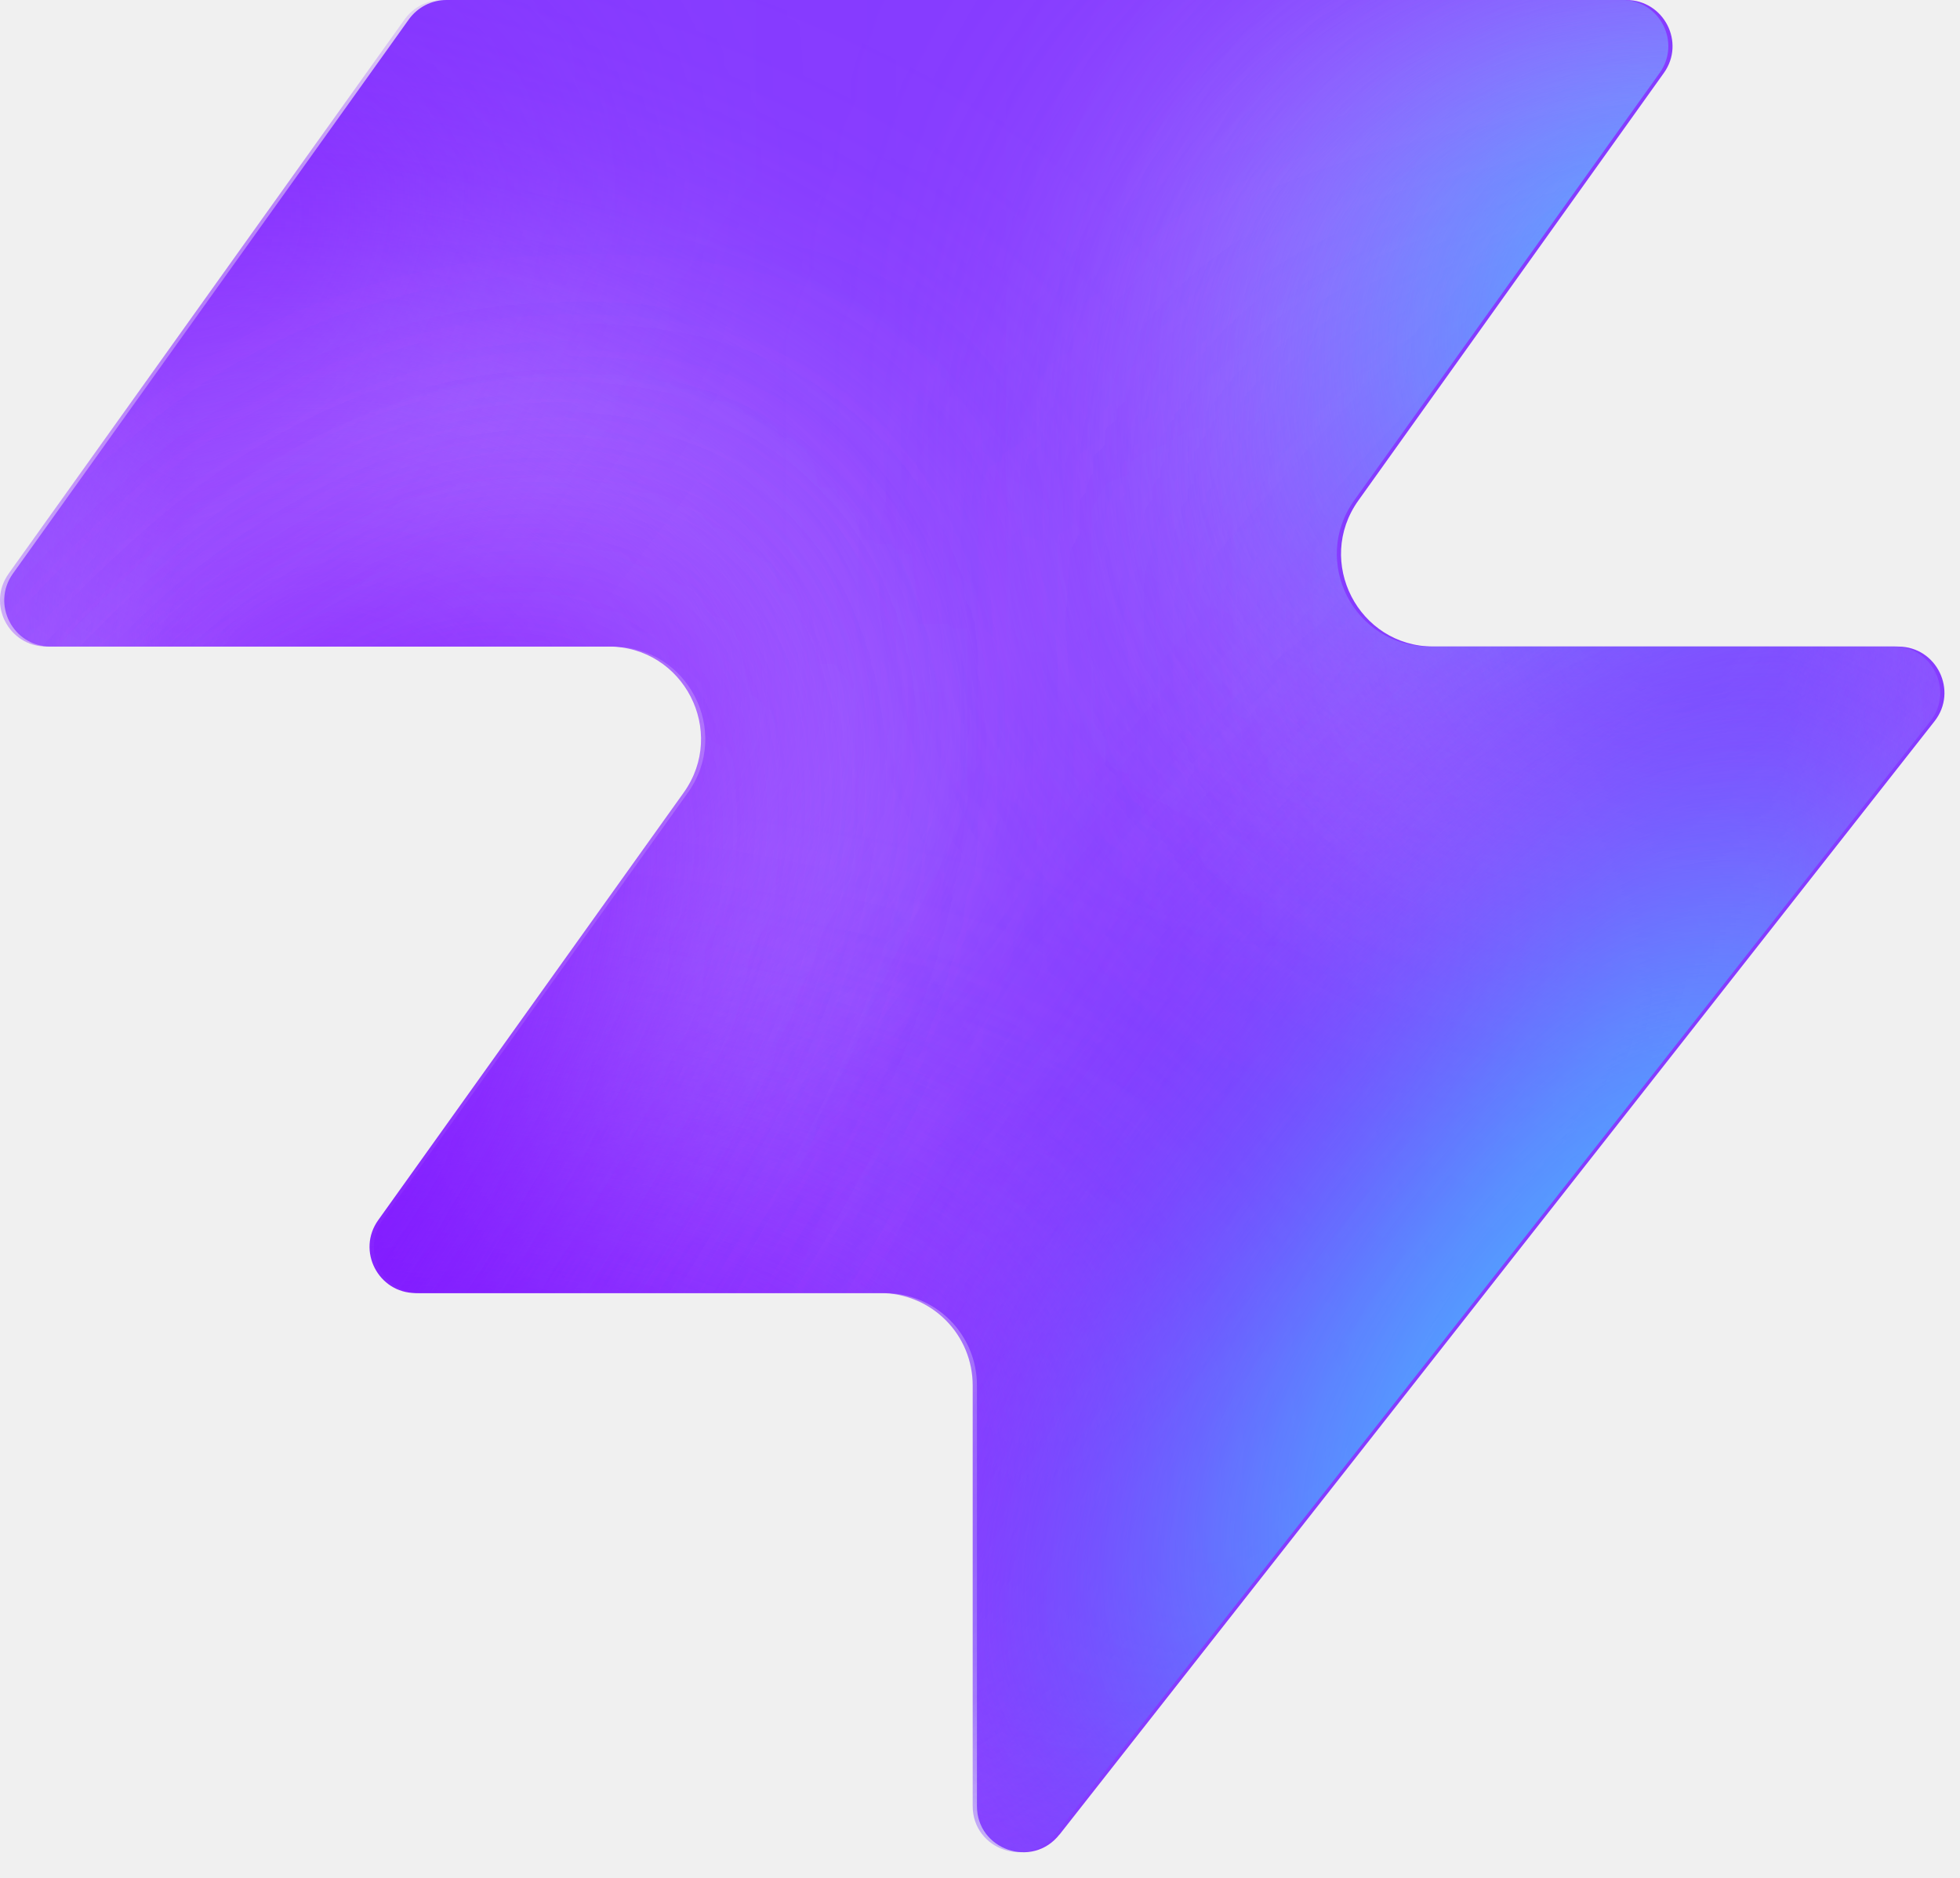
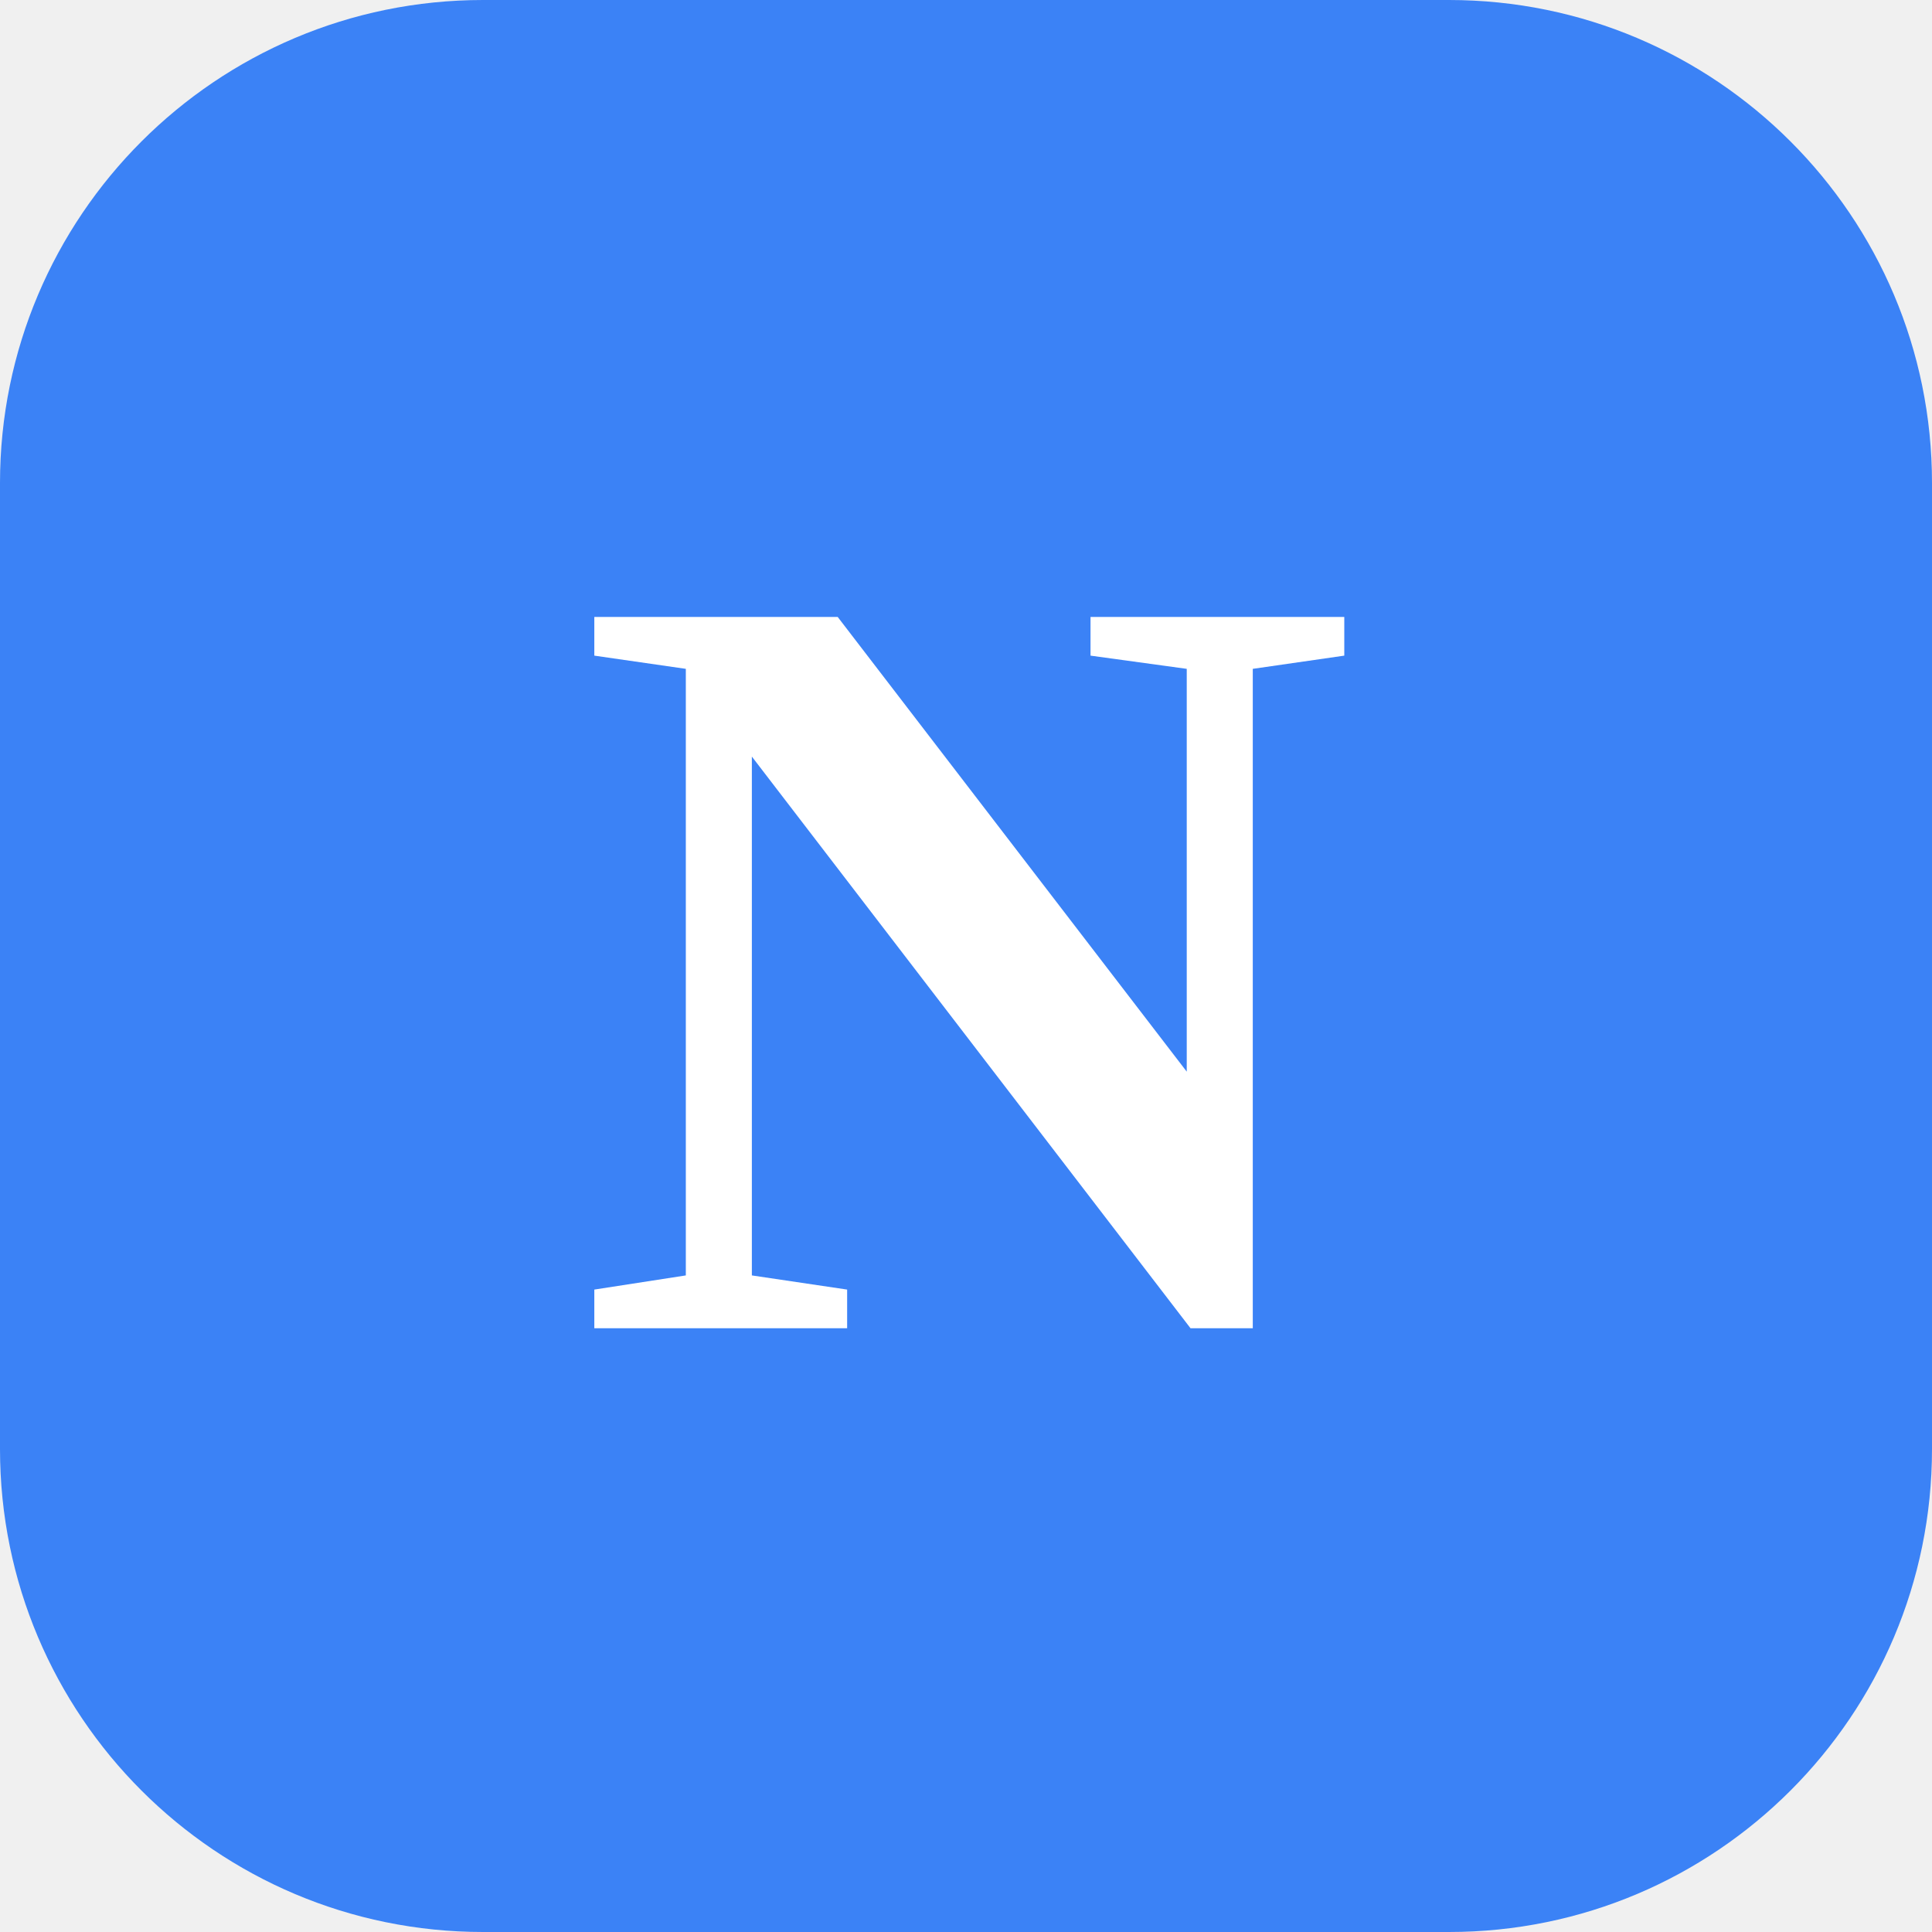
- <svg xmlns="http://www.w3.org/2000/svg" width="48" height="46" fill="none" viewBox="0 0 48 46">
-   <path fill="#863bff" d="M25.946 44.938c-.664.845-2.021.375-2.021-.698V33.937a2.26 2.26 0 0 0-2.262-2.262H10.287c-.92 0-1.456-1.04-.92-1.788l7.48-10.471c1.07-1.497 0-3.578-1.842-3.578H1.237c-.92 0-1.456-1.04-.92-1.788L10.013.474c.214-.297.556-.474.92-.474h28.894c.92 0 1.456 1.04.92 1.788l-7.48 10.471c-1.07 1.498 0 3.579 1.842 3.579h11.377c.943 0 1.473 1.088.89 1.83L25.947 44.94z" style="fill:#863bff;fill:color(display-p3 .525 .23 1);fill-opacity:1" />
-   <mask id="a" width="48" height="46" x="0" y="0" maskUnits="userSpaceOnUse" style="mask-type:alpha">
-     <path fill="#000" d="M25.842 44.938c-.664.844-2.021.375-2.021-.698V33.937a2.26 2.26 0 0 0-2.262-2.262H10.183c-.92 0-1.456-1.04-.92-1.788l7.48-10.471c1.07-1.498 0-3.579-1.842-3.579H1.133c-.92 0-1.456-1.04-.92-1.787L9.91.473c.214-.297.556-.474.92-.474h28.894c.92 0 1.456 1.04.92 1.788l-7.48 10.471c-1.07 1.498 0 3.578 1.842 3.578h11.377c.943 0 1.473 1.088.89 1.832L25.843 44.94z" style="fill:#000;fill-opacity:1" />
-   </mask>
-   <g mask="url(#a)">
-     <g filter="url(#b)">
-       <ellipse cx="5.508" cy="14.704" fill="#ede6ff" rx="5.508" ry="14.704" style="fill:#ede6ff;fill:color(display-p3 .927 .903 1);fill-opacity:1" transform="matrix(.00324 1 1 -.00324 -4.47 31.516)" />
-     </g>
-     <g filter="url(#c)">
-       <ellipse cx="10.399" cy="29.851" fill="#ede6ff" rx="10.399" ry="29.851" style="fill:#ede6ff;fill:color(display-p3 .927 .903 1);fill-opacity:1" transform="matrix(.00324 1 1 -.00324 -39.328 7.883)" />
-     </g>
-     <g filter="url(#d)">
-       <ellipse cx="5.508" cy="30.487" fill="#7e14ff" rx="5.508" ry="30.487" style="fill:#7e14ff;fill:color(display-p3 .492 .077 1);fill-opacity:1" transform="rotate(89.814 -25.913 -14.639)scale(1 -1)" />
-     </g>
-     <g filter="url(#e)">
-       <ellipse cx="5.508" cy="30.599" fill="#7e14ff" rx="5.508" ry="30.599" style="fill:#7e14ff;fill:color(display-p3 .492 .077 1);fill-opacity:1" transform="rotate(89.814 -32.644 -3.334)scale(1 -1)" />
-     </g>
-     <g filter="url(#f)">
-       <ellipse cx="5.508" cy="30.599" fill="#7e14ff" rx="5.508" ry="30.599" style="fill:#7e14ff;fill:color(display-p3 .492 .077 1);fill-opacity:1" transform="matrix(.00324 1 1 -.00324 -34.34 30.47)" />
-     </g>
-     <g filter="url(#g)">
-       <ellipse cx="14.072" cy="22.078" fill="#ede6ff" rx="14.072" ry="22.078" style="fill:#ede6ff;fill:color(display-p3 .927 .903 1);fill-opacity:1" transform="rotate(93.35 24.506 48.493)scale(-1 1)" />
-     </g>
-     <g filter="url(#h)">
-       <ellipse cx="3.47" cy="21.501" fill="#7e14ff" rx="3.47" ry="21.501" style="fill:#7e14ff;fill:color(display-p3 .492 .077 1);fill-opacity:1" transform="rotate(89.009 28.708 47.59)scale(-1 1)" />
-     </g>
-     <g filter="url(#i)">
-       <ellipse cx="3.47" cy="21.501" fill="#7e14ff" rx="3.47" ry="21.501" style="fill:#7e14ff;fill:color(display-p3 .492 .077 1);fill-opacity:1" transform="rotate(89.009 28.708 47.59)scale(-1 1)" />
-     </g>
-     <g filter="url(#j)">
-       <ellipse cx=".387" cy="8.972" fill="#7e14ff" rx="4.407" ry="29.108" style="fill:#7e14ff;fill:color(display-p3 .492 .077 1);fill-opacity:1" transform="rotate(39.51 .387 8.972)" />
-     </g>
-     <g filter="url(#k)">
-       <ellipse cx="47.523" cy="-6.092" fill="#7e14ff" rx="4.407" ry="29.108" style="fill:#7e14ff;fill:color(display-p3 .492 .077 1);fill-opacity:1" transform="rotate(37.892 47.523 -6.092)" />
-     </g>
-     <g filter="url(#l)">
-       <ellipse cx="41.412" cy="6.333" fill="#47bfff" rx="5.971" ry="9.665" style="fill:#47bfff;fill:color(display-p3 .28 .748 1);fill-opacity:1" transform="rotate(37.892 41.412 6.333)" />
-     </g>
-     <g filter="url(#m)">
-       <ellipse cx="-1.879" cy="38.332" fill="#7e14ff" rx="4.407" ry="29.108" style="fill:#7e14ff;fill:color(display-p3 .492 .077 1);fill-opacity:1" transform="rotate(37.892 -1.88 38.332)" />
-     </g>
-     <g filter="url(#n)">
-       <ellipse cx="-1.879" cy="38.332" fill="#7e14ff" rx="4.407" ry="29.108" style="fill:#7e14ff;fill:color(display-p3 .492 .077 1);fill-opacity:1" transform="rotate(37.892 -1.88 38.332)" />
-     </g>
-     <g filter="url(#o)">
-       <ellipse cx="35.651" cy="29.907" fill="#7e14ff" rx="4.407" ry="29.108" style="fill:#7e14ff;fill:color(display-p3 .492 .077 1);fill-opacity:1" transform="rotate(37.892 35.651 29.907)" />
-     </g>
-     <g filter="url(#p)">
-       <ellipse cx="38.418" cy="32.4" fill="#47bfff" rx="5.971" ry="15.297" style="fill:#47bfff;fill:color(display-p3 .28 .748 1);fill-opacity:1" transform="rotate(37.892 38.418 32.4)" />
-     </g>
-   </g>
-   <defs>
-     <filter id="b" width="60.045" height="41.654" x="-19.77" y="16.149" color-interpolation-filters="sRGB" filterUnits="userSpaceOnUse">
-       <feFlood flood-opacity="0" result="BackgroundImageFix" />
-       <feBlend in="SourceGraphic" in2="BackgroundImageFix" result="shape" />
-       <feGaussianBlur result="effect1_foregroundBlur_2002_17158" stdDeviation="7.659" />
-     </filter>
-     <filter id="c" width="90.34" height="51.437" x="-54.613" y="-7.533" color-interpolation-filters="sRGB" filterUnits="userSpaceOnUse">
-       <feFlood flood-opacity="0" result="BackgroundImageFix" />
-       <feBlend in="SourceGraphic" in2="BackgroundImageFix" result="shape" />
-       <feGaussianBlur result="effect1_foregroundBlur_2002_17158" stdDeviation="7.659" />
-     </filter>
-     <filter id="d" width="79.355" height="29.4" x="-49.64" y="2.03" color-interpolation-filters="sRGB" filterUnits="userSpaceOnUse">
-       <feFlood flood-opacity="0" result="BackgroundImageFix" />
-       <feBlend in="SourceGraphic" in2="BackgroundImageFix" result="shape" />
-       <feGaussianBlur result="effect1_foregroundBlur_2002_17158" stdDeviation="4.596" />
-     </filter>
-     <filter id="e" width="79.579" height="29.4" x="-45.045" y="20.029" color-interpolation-filters="sRGB" filterUnits="userSpaceOnUse">
-       <feFlood flood-opacity="0" result="BackgroundImageFix" />
-       <feBlend in="SourceGraphic" in2="BackgroundImageFix" result="shape" />
-       <feGaussianBlur result="effect1_foregroundBlur_2002_17158" stdDeviation="4.596" />
-     </filter>
-     <filter id="f" width="79.579" height="29.4" x="-43.513" y="21.178" color-interpolation-filters="sRGB" filterUnits="userSpaceOnUse">
-       <feFlood flood-opacity="0" result="BackgroundImageFix" />
-       <feBlend in="SourceGraphic" in2="BackgroundImageFix" result="shape" />
-       <feGaussianBlur result="effect1_foregroundBlur_2002_17158" stdDeviation="4.596" />
-     </filter>
-     <filter id="g" width="74.749" height="58.852" x="15.756" y="-17.901" color-interpolation-filters="sRGB" filterUnits="userSpaceOnUse">
-       <feFlood flood-opacity="0" result="BackgroundImageFix" />
-       <feBlend in="SourceGraphic" in2="BackgroundImageFix" result="shape" />
-       <feGaussianBlur result="effect1_foregroundBlur_2002_17158" stdDeviation="7.659" />
-     </filter>
-     <filter id="h" width="61.377" height="25.362" x="23.548" y="2.284" color-interpolation-filters="sRGB" filterUnits="userSpaceOnUse">
-       <feFlood flood-opacity="0" result="BackgroundImageFix" />
-       <feBlend in="SourceGraphic" in2="BackgroundImageFix" result="shape" />
-       <feGaussianBlur result="effect1_foregroundBlur_2002_17158" stdDeviation="4.596" />
-     </filter>
-     <filter id="i" width="61.377" height="25.362" x="23.548" y="2.284" color-interpolation-filters="sRGB" filterUnits="userSpaceOnUse">
-       <feFlood flood-opacity="0" result="BackgroundImageFix" />
-       <feBlend in="SourceGraphic" in2="BackgroundImageFix" result="shape" />
-       <feGaussianBlur result="effect1_foregroundBlur_2002_17158" stdDeviation="4.596" />
-     </filter>
-     <filter id="j" width="56.045" height="63.649" x="-27.636" y="-22.853" color-interpolation-filters="sRGB" filterUnits="userSpaceOnUse">
-       <feFlood flood-opacity="0" result="BackgroundImageFix" />
-       <feBlend in="SourceGraphic" in2="BackgroundImageFix" result="shape" />
-       <feGaussianBlur result="effect1_foregroundBlur_2002_17158" stdDeviation="4.596" />
-     </filter>
-     <filter id="k" width="54.814" height="64.646" x="20.116" y="-38.415" color-interpolation-filters="sRGB" filterUnits="userSpaceOnUse">
-       <feFlood flood-opacity="0" result="BackgroundImageFix" />
-       <feBlend in="SourceGraphic" in2="BackgroundImageFix" result="shape" />
-       <feGaussianBlur result="effect1_foregroundBlur_2002_17158" stdDeviation="4.596" />
-     </filter>
-     <filter id="l" width="33.541" height="35.313" x="24.641" y="-11.323" color-interpolation-filters="sRGB" filterUnits="userSpaceOnUse">
-       <feFlood flood-opacity="0" result="BackgroundImageFix" />
-       <feBlend in="SourceGraphic" in2="BackgroundImageFix" result="shape" />
-       <feGaussianBlur result="effect1_foregroundBlur_2002_17158" stdDeviation="4.596" />
-     </filter>
-     <filter id="m" width="54.814" height="64.646" x="-29.286" y="6.009" color-interpolation-filters="sRGB" filterUnits="userSpaceOnUse">
-       <feFlood flood-opacity="0" result="BackgroundImageFix" />
-       <feBlend in="SourceGraphic" in2="BackgroundImageFix" result="shape" />
-       <feGaussianBlur result="effect1_foregroundBlur_2002_17158" stdDeviation="4.596" />
-     </filter>
-     <filter id="n" width="54.814" height="64.646" x="-29.286" y="6.009" color-interpolation-filters="sRGB" filterUnits="userSpaceOnUse">
-       <feFlood flood-opacity="0" result="BackgroundImageFix" />
-       <feBlend in="SourceGraphic" in2="BackgroundImageFix" result="shape" />
-       <feGaussianBlur result="effect1_foregroundBlur_2002_17158" stdDeviation="4.596" />
-     </filter>
-     <filter id="o" width="54.814" height="64.646" x="8.244" y="-2.416" color-interpolation-filters="sRGB" filterUnits="userSpaceOnUse">
-       <feFlood flood-opacity="0" result="BackgroundImageFix" />
-       <feBlend in="SourceGraphic" in2="BackgroundImageFix" result="shape" />
-       <feGaussianBlur result="effect1_foregroundBlur_2002_17158" stdDeviation="4.596" />
-     </filter>
-     <filter id="p" width="39.409" height="43.623" x="18.713" y="10.588" color-interpolation-filters="sRGB" filterUnits="userSpaceOnUse">
-       <feFlood flood-opacity="0" result="BackgroundImageFix" />
-       <feBlend in="SourceGraphic" in2="BackgroundImageFix" result="shape" />
-       <feGaussianBlur result="effect1_foregroundBlur_2002_17158" stdDeviation="4.596" />
-     </filter>
-   </defs>
+ <svg xmlns="http://www.w3.org/2000/svg" viewBox="0 0 32 32">
+   <rect width="32" height="32" rx="8" fill="#3B82F6" />
+   <text x="16" y="22" font-size="18" text-anchor="middle" fill="white" font-weight="bold">N</text>
</svg>
